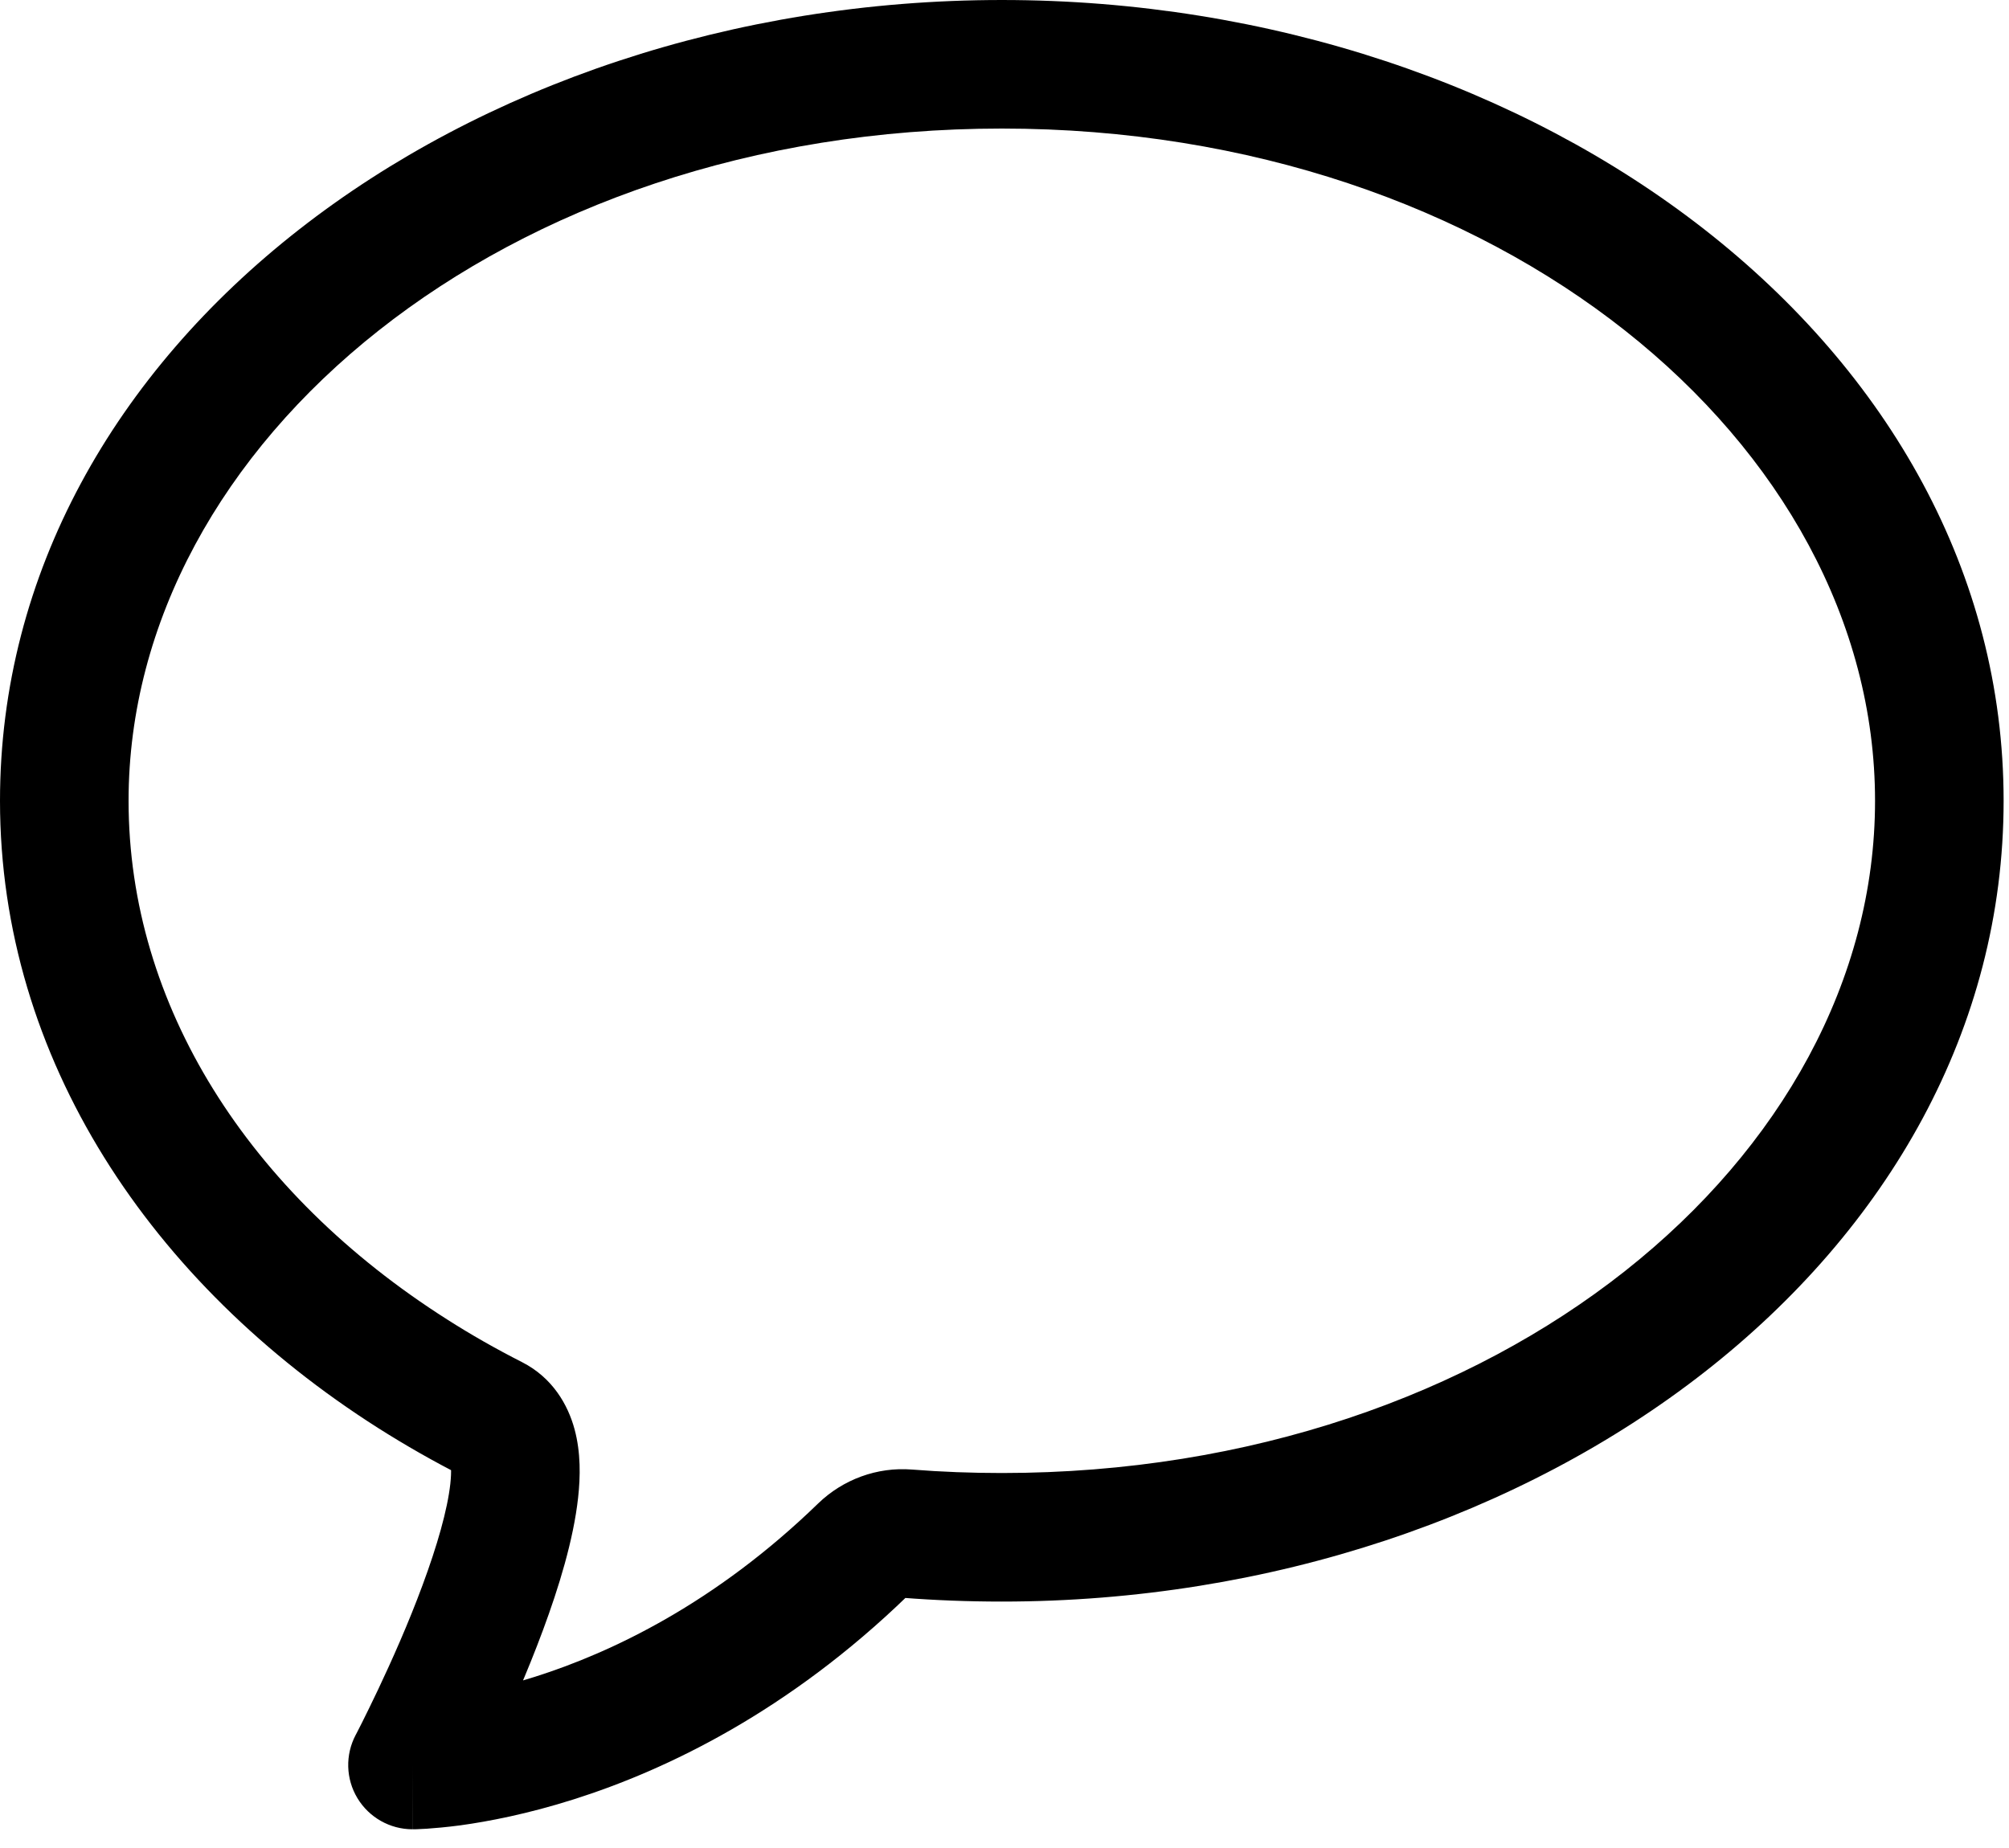
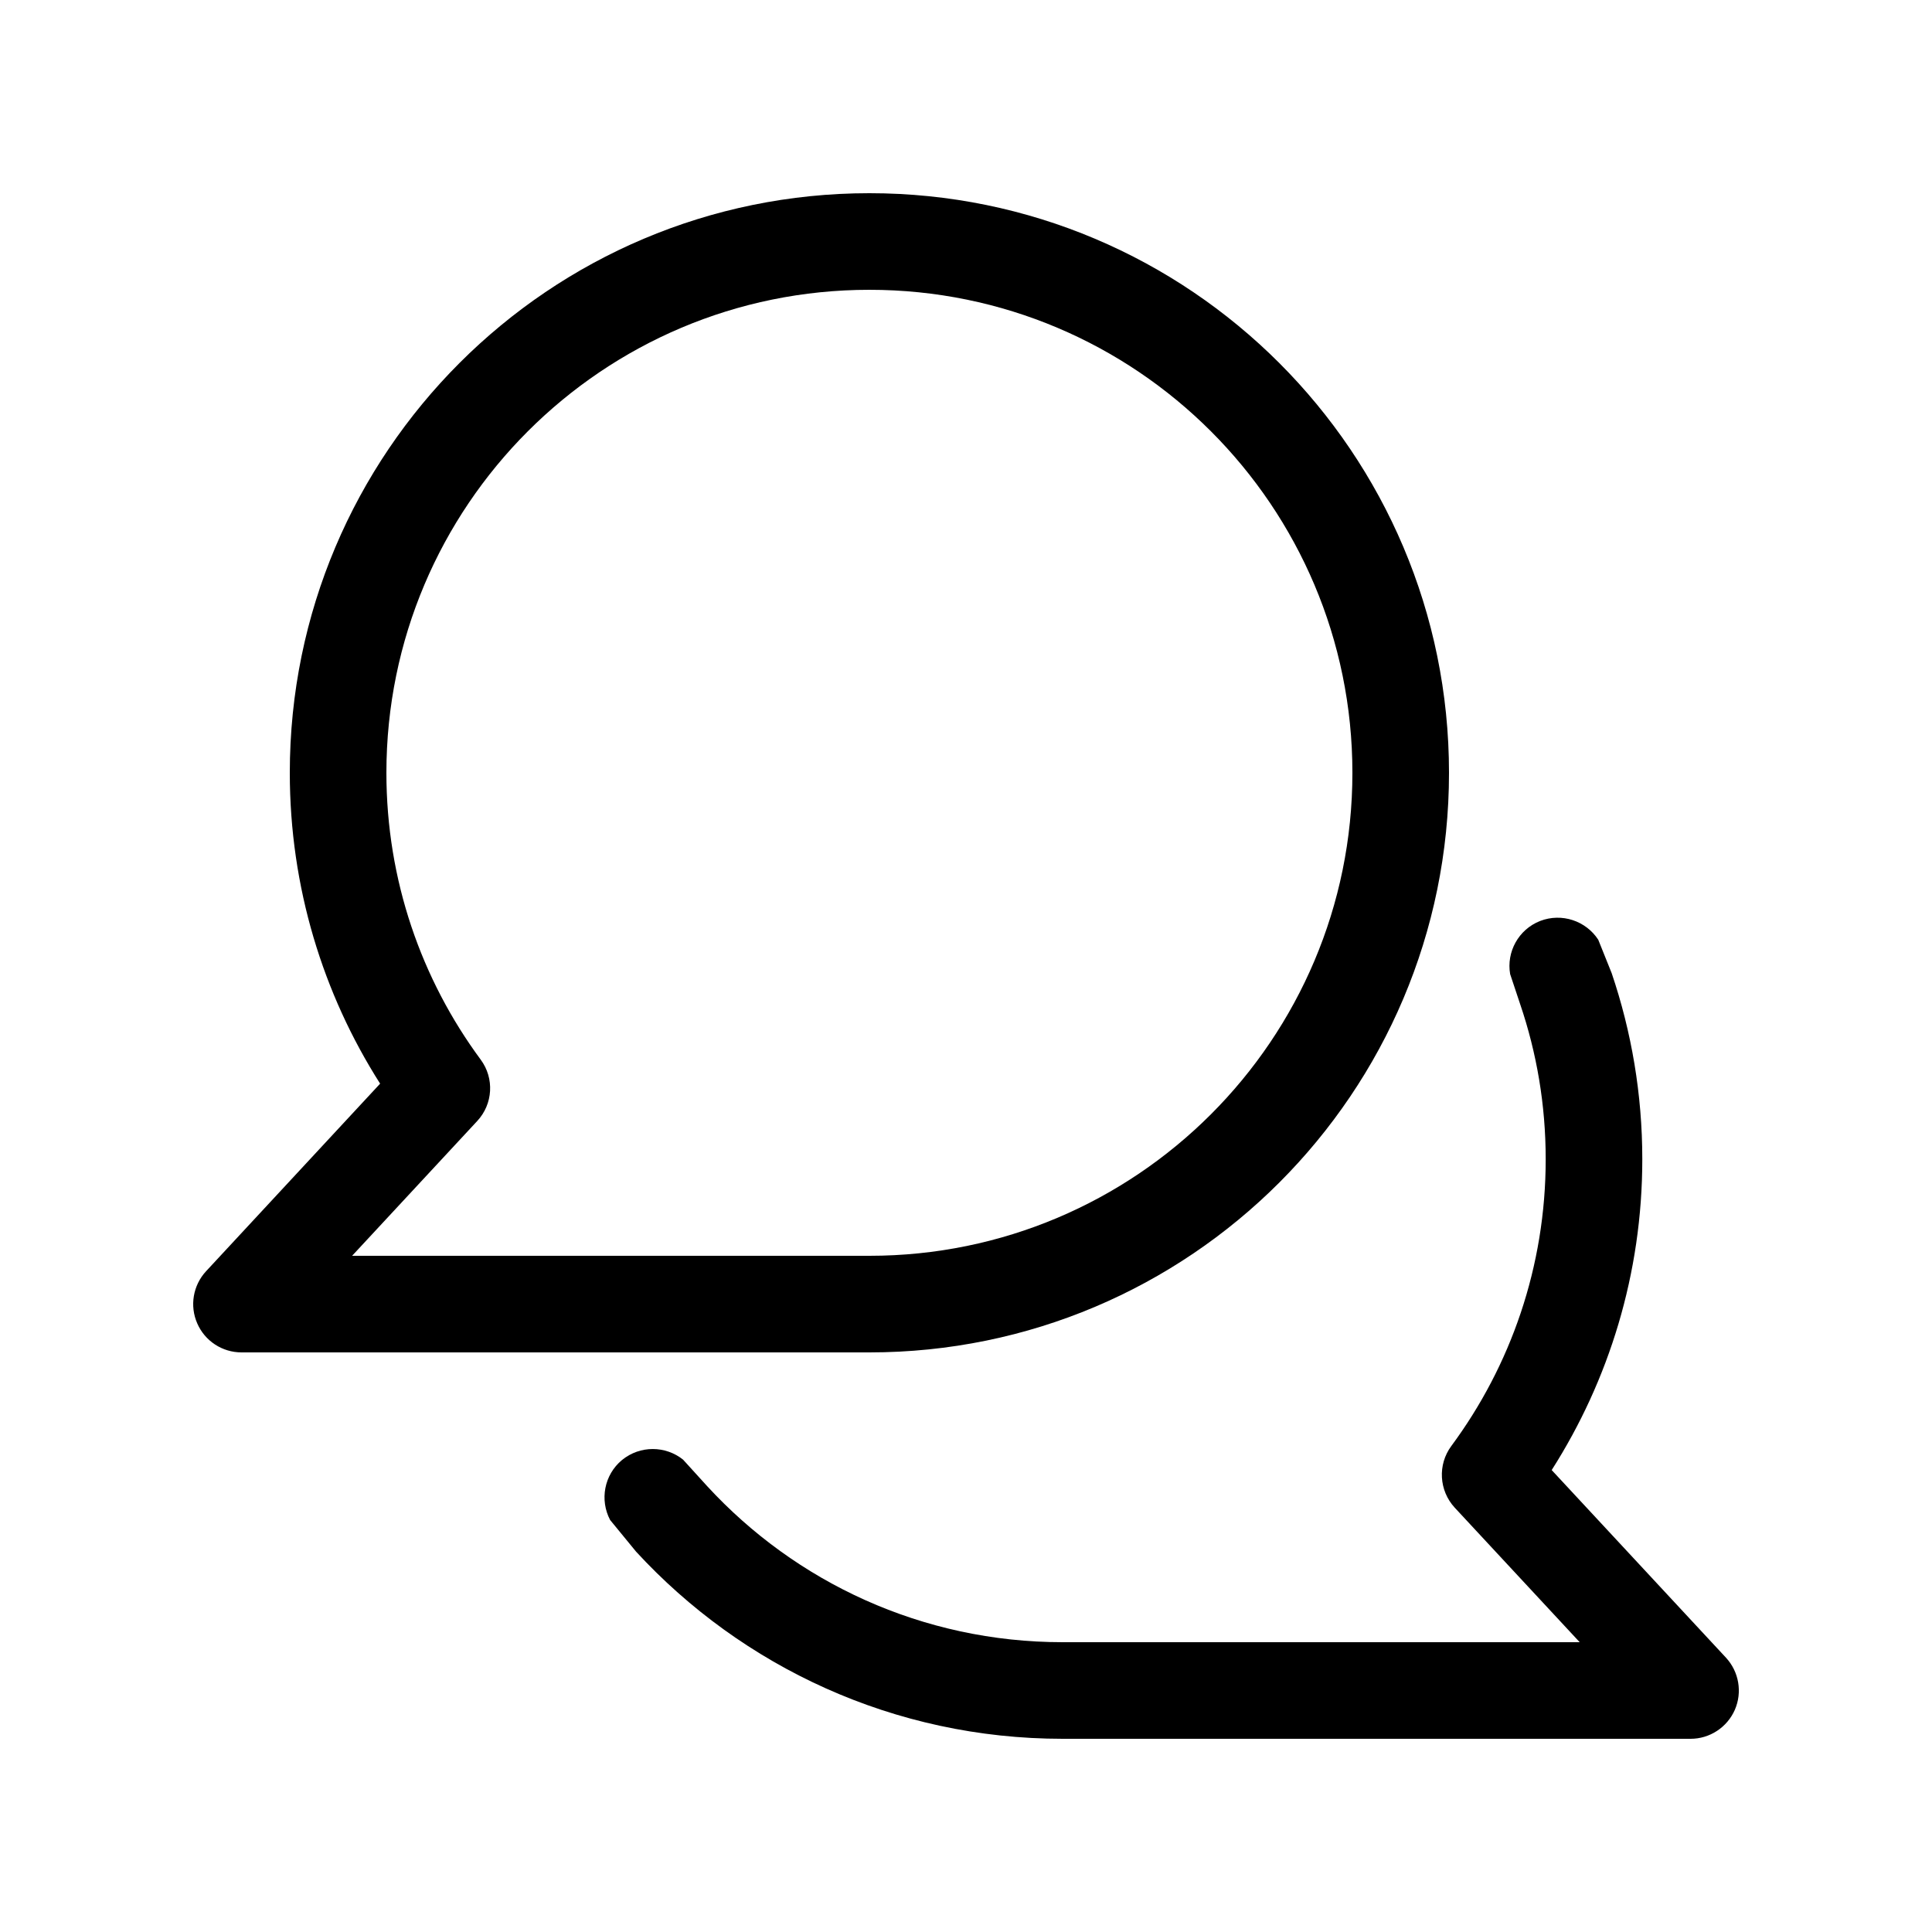
- <svg xmlns="http://www.w3.org/2000/svg" width="25" height="23" viewBox="0 0 25 23" fill="none">
-   <path d="M6.133 17.666L5.771 18.379L6.133 17.666ZM5.133 21.967L4.426 21.593C4.295 21.841 4.303 22.14 4.448 22.38C4.593 22.62 4.853 22.767 5.133 22.767V21.967ZM5.133 17.096L5.563 16.421V16.421L5.133 17.096ZM11.287 19.087L11.35 18.29L11.287 19.087ZM10.739 19.286L10.181 18.712L10.739 19.286ZM24.133 9.967H23.333C23.333 14.418 18.659 18.333 12.467 18.333V19.133V19.933C19.161 19.933 24.933 15.64 24.933 9.967H24.133ZM0.8 9.967H1.6C1.6 5.515 6.275 1.6 12.467 1.6V0.8V4.87566e-05C5.772 4.87566e-05 -1.22786e-05 4.293 -1.22786e-05 9.967H0.8ZM12.467 0.8V1.6C18.659 1.6 23.333 5.515 23.333 9.967H24.133H24.933C24.933 4.293 19.161 4.87566e-05 12.467 4.87566e-05V0.8ZM12.467 19.133V18.333C12.089 18.333 11.717 18.319 11.35 18.29L11.287 19.087L11.224 19.885C11.633 19.917 12.047 19.933 12.467 19.933V19.133ZM10.739 19.286L10.181 18.712C8.901 19.954 7.613 20.566 6.657 20.869C6.179 21.021 5.783 21.096 5.513 21.132C5.379 21.15 5.276 21.159 5.21 21.163C5.178 21.165 5.155 21.166 5.142 21.166C5.135 21.167 5.131 21.167 5.13 21.167C5.129 21.167 5.129 21.167 5.129 21.167C5.13 21.167 5.13 21.167 5.131 21.167C5.131 21.167 5.132 21.167 5.132 21.167C5.132 21.167 5.133 21.167 5.133 21.167C5.133 21.167 5.133 21.167 5.133 21.967C5.133 22.767 5.134 22.767 5.134 22.767C5.134 22.767 5.135 22.767 5.135 22.767C5.136 22.767 5.136 22.767 5.137 22.767C5.138 22.767 5.14 22.767 5.141 22.767C5.145 22.767 5.149 22.767 5.154 22.767C5.163 22.766 5.175 22.766 5.19 22.766C5.22 22.765 5.261 22.763 5.311 22.76C5.412 22.753 5.553 22.741 5.728 22.718C6.077 22.67 6.564 22.577 7.141 22.394C8.298 22.027 9.812 21.299 11.296 19.86L10.739 19.286ZM5.133 21.967C5.841 22.34 5.841 22.34 5.841 22.34C5.841 22.34 5.841 22.34 5.841 22.339C5.841 22.339 5.841 22.339 5.842 22.338C5.842 22.338 5.843 22.337 5.843 22.336C5.844 22.333 5.846 22.33 5.848 22.326C5.852 22.318 5.859 22.306 5.866 22.291C5.882 22.261 5.904 22.218 5.932 22.163C5.987 22.053 6.064 21.897 6.153 21.708C6.331 21.333 6.56 20.821 6.758 20.285C6.952 19.762 7.136 19.167 7.194 18.64C7.223 18.379 7.228 18.078 7.15 17.789C7.068 17.485 6.877 17.147 6.496 16.953L6.133 17.666L5.771 18.379C5.639 18.313 5.605 18.205 5.605 18.205C5.609 18.222 5.622 18.3 5.604 18.466C5.568 18.793 5.439 19.241 5.258 19.729C5.082 20.206 4.873 20.673 4.707 21.024C4.624 21.199 4.553 21.343 4.503 21.443C4.478 21.493 4.458 21.531 4.445 21.557C4.438 21.57 4.433 21.579 4.43 21.586C4.428 21.589 4.427 21.591 4.426 21.592C4.426 21.593 4.426 21.593 4.426 21.593C4.426 21.594 4.426 21.594 4.426 21.594C4.426 21.594 4.426 21.594 4.426 21.594C4.426 21.593 4.426 21.593 5.133 21.967ZM6.133 17.666L6.496 16.953C6.172 16.788 5.86 16.611 5.563 16.421L5.133 17.096L4.704 17.772C5.046 17.989 5.402 18.192 5.771 18.379L6.133 17.666ZM5.133 17.096L5.563 16.421C3.093 14.851 1.6 12.511 1.6 9.967H0.8H-1.22786e-05C-1.22786e-05 13.182 1.887 15.981 4.704 17.772L5.133 17.096ZM11.287 19.087L11.35 18.29C10.915 18.255 10.49 18.413 10.181 18.712L10.739 19.286L11.296 19.86C11.279 19.876 11.254 19.887 11.224 19.885L11.287 19.087Z" fill="black" />
+ <svg xmlns="http://www.w3.org/2000/svg" width="20" height="20" viewBox="0 0 20 20" fill="none">
+   <path d="M9 2C12.313 2 15 4.686 15 8C15 11.314 12.313 14 9 14H2.5C2.301 14 2.121 13.882 2.042 13.7C1.962 13.518 1.998 13.306 2.133 13.16L3.935 11.218C3.343 10.288 3 9.183 3 8C3 4.686 5.686 2 9 2ZM9 3C6.238 3 4 5.239 4 8C4 9.112 4.363 10.139 4.976 10.969C5.119 11.162 5.104 11.429 4.94 11.605L3.645 13H9C11.761 13 14 10.761 14 8C14 5.239 11.761 3 9 3Z" fill="black" />
+   <path d="M16.545 9.728C16.418 9.533 16.168 9.447 15.943 9.534C15.719 9.622 15.593 9.855 15.633 10.084L15.737 10.396C15.908 10.899 16.001 11.438 16.001 12C16.001 13.112 15.638 14.139 15.024 14.969C14.881 15.162 14.896 15.43 15.059 15.607L16.353 17H11.001C9.545 17 8.235 16.378 7.321 15.385L7.071 15.11C6.89 14.965 6.626 14.961 6.439 15.114C6.253 15.268 6.207 15.529 6.316 15.735L6.585 16.063C7.681 17.253 9.254 18 11.001 18H17.501C17.699 18 17.879 17.882 17.959 17.7C18.038 17.518 18.002 17.306 17.867 17.16L16.063 15.218C16.656 14.288 17.001 13.184 17.001 12C17.001 11.327 16.889 10.679 16.684 10.074L16.545 9.728Z" fill="black" />
</svg>
